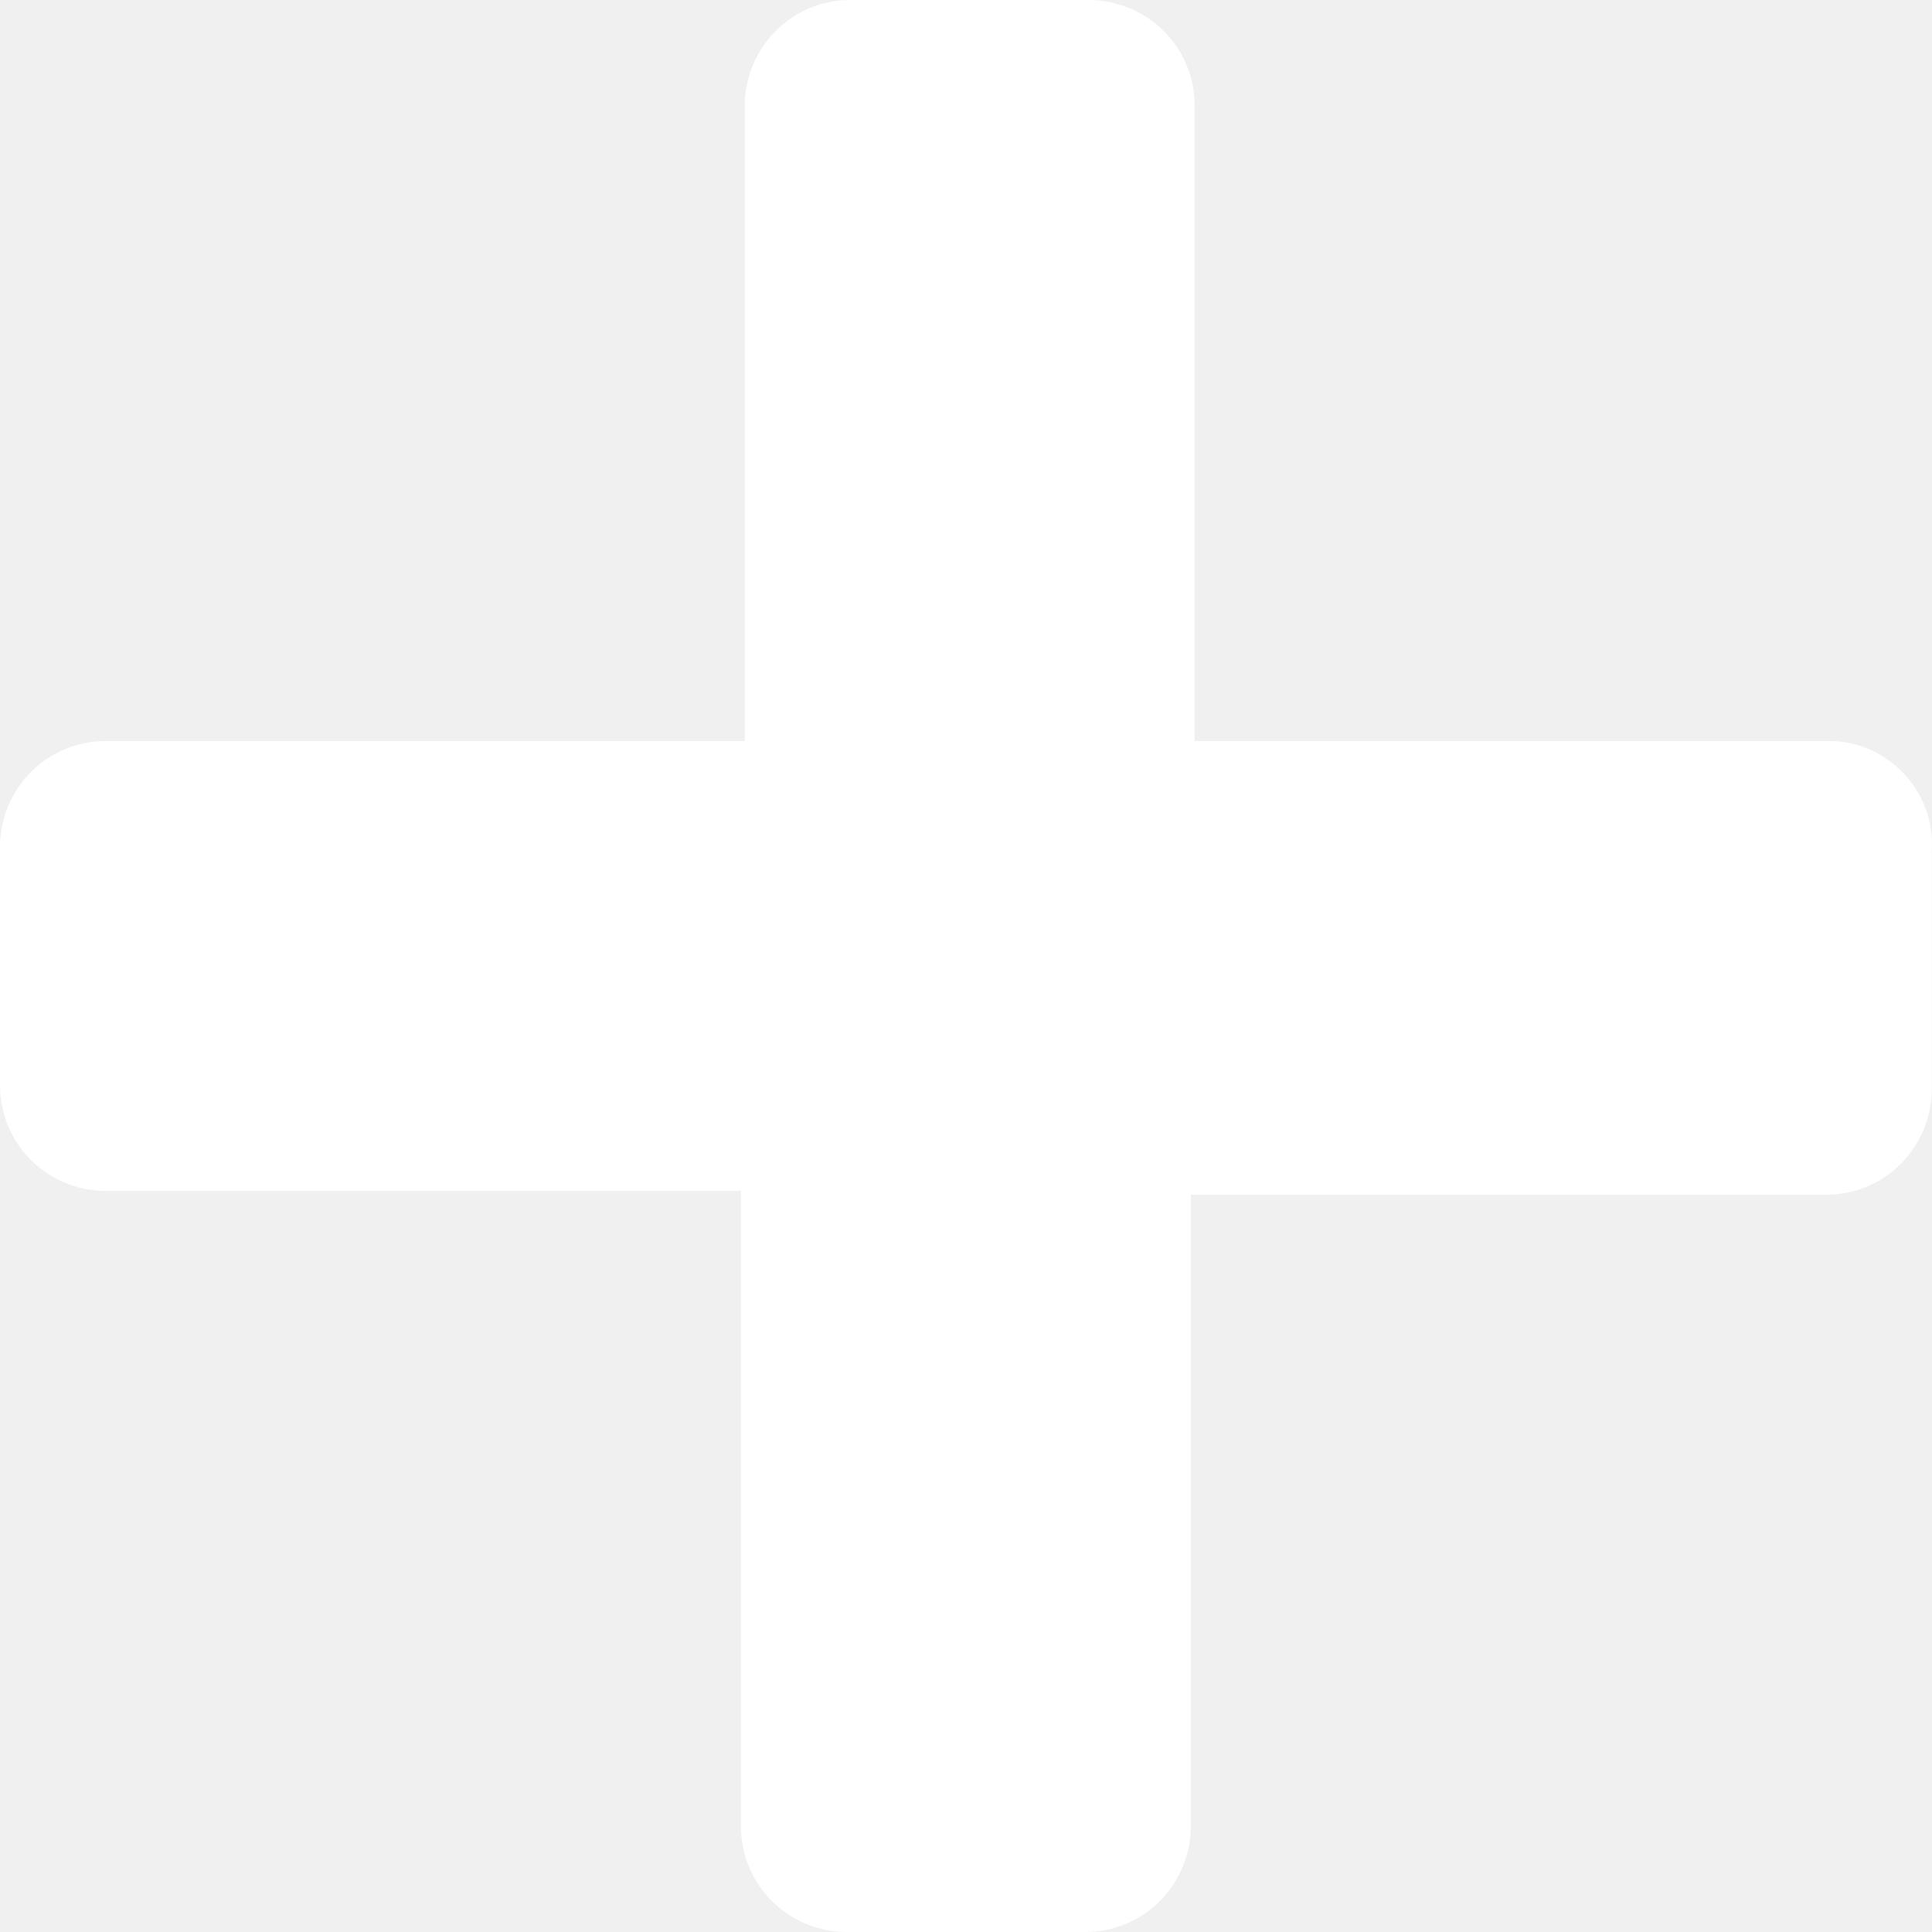
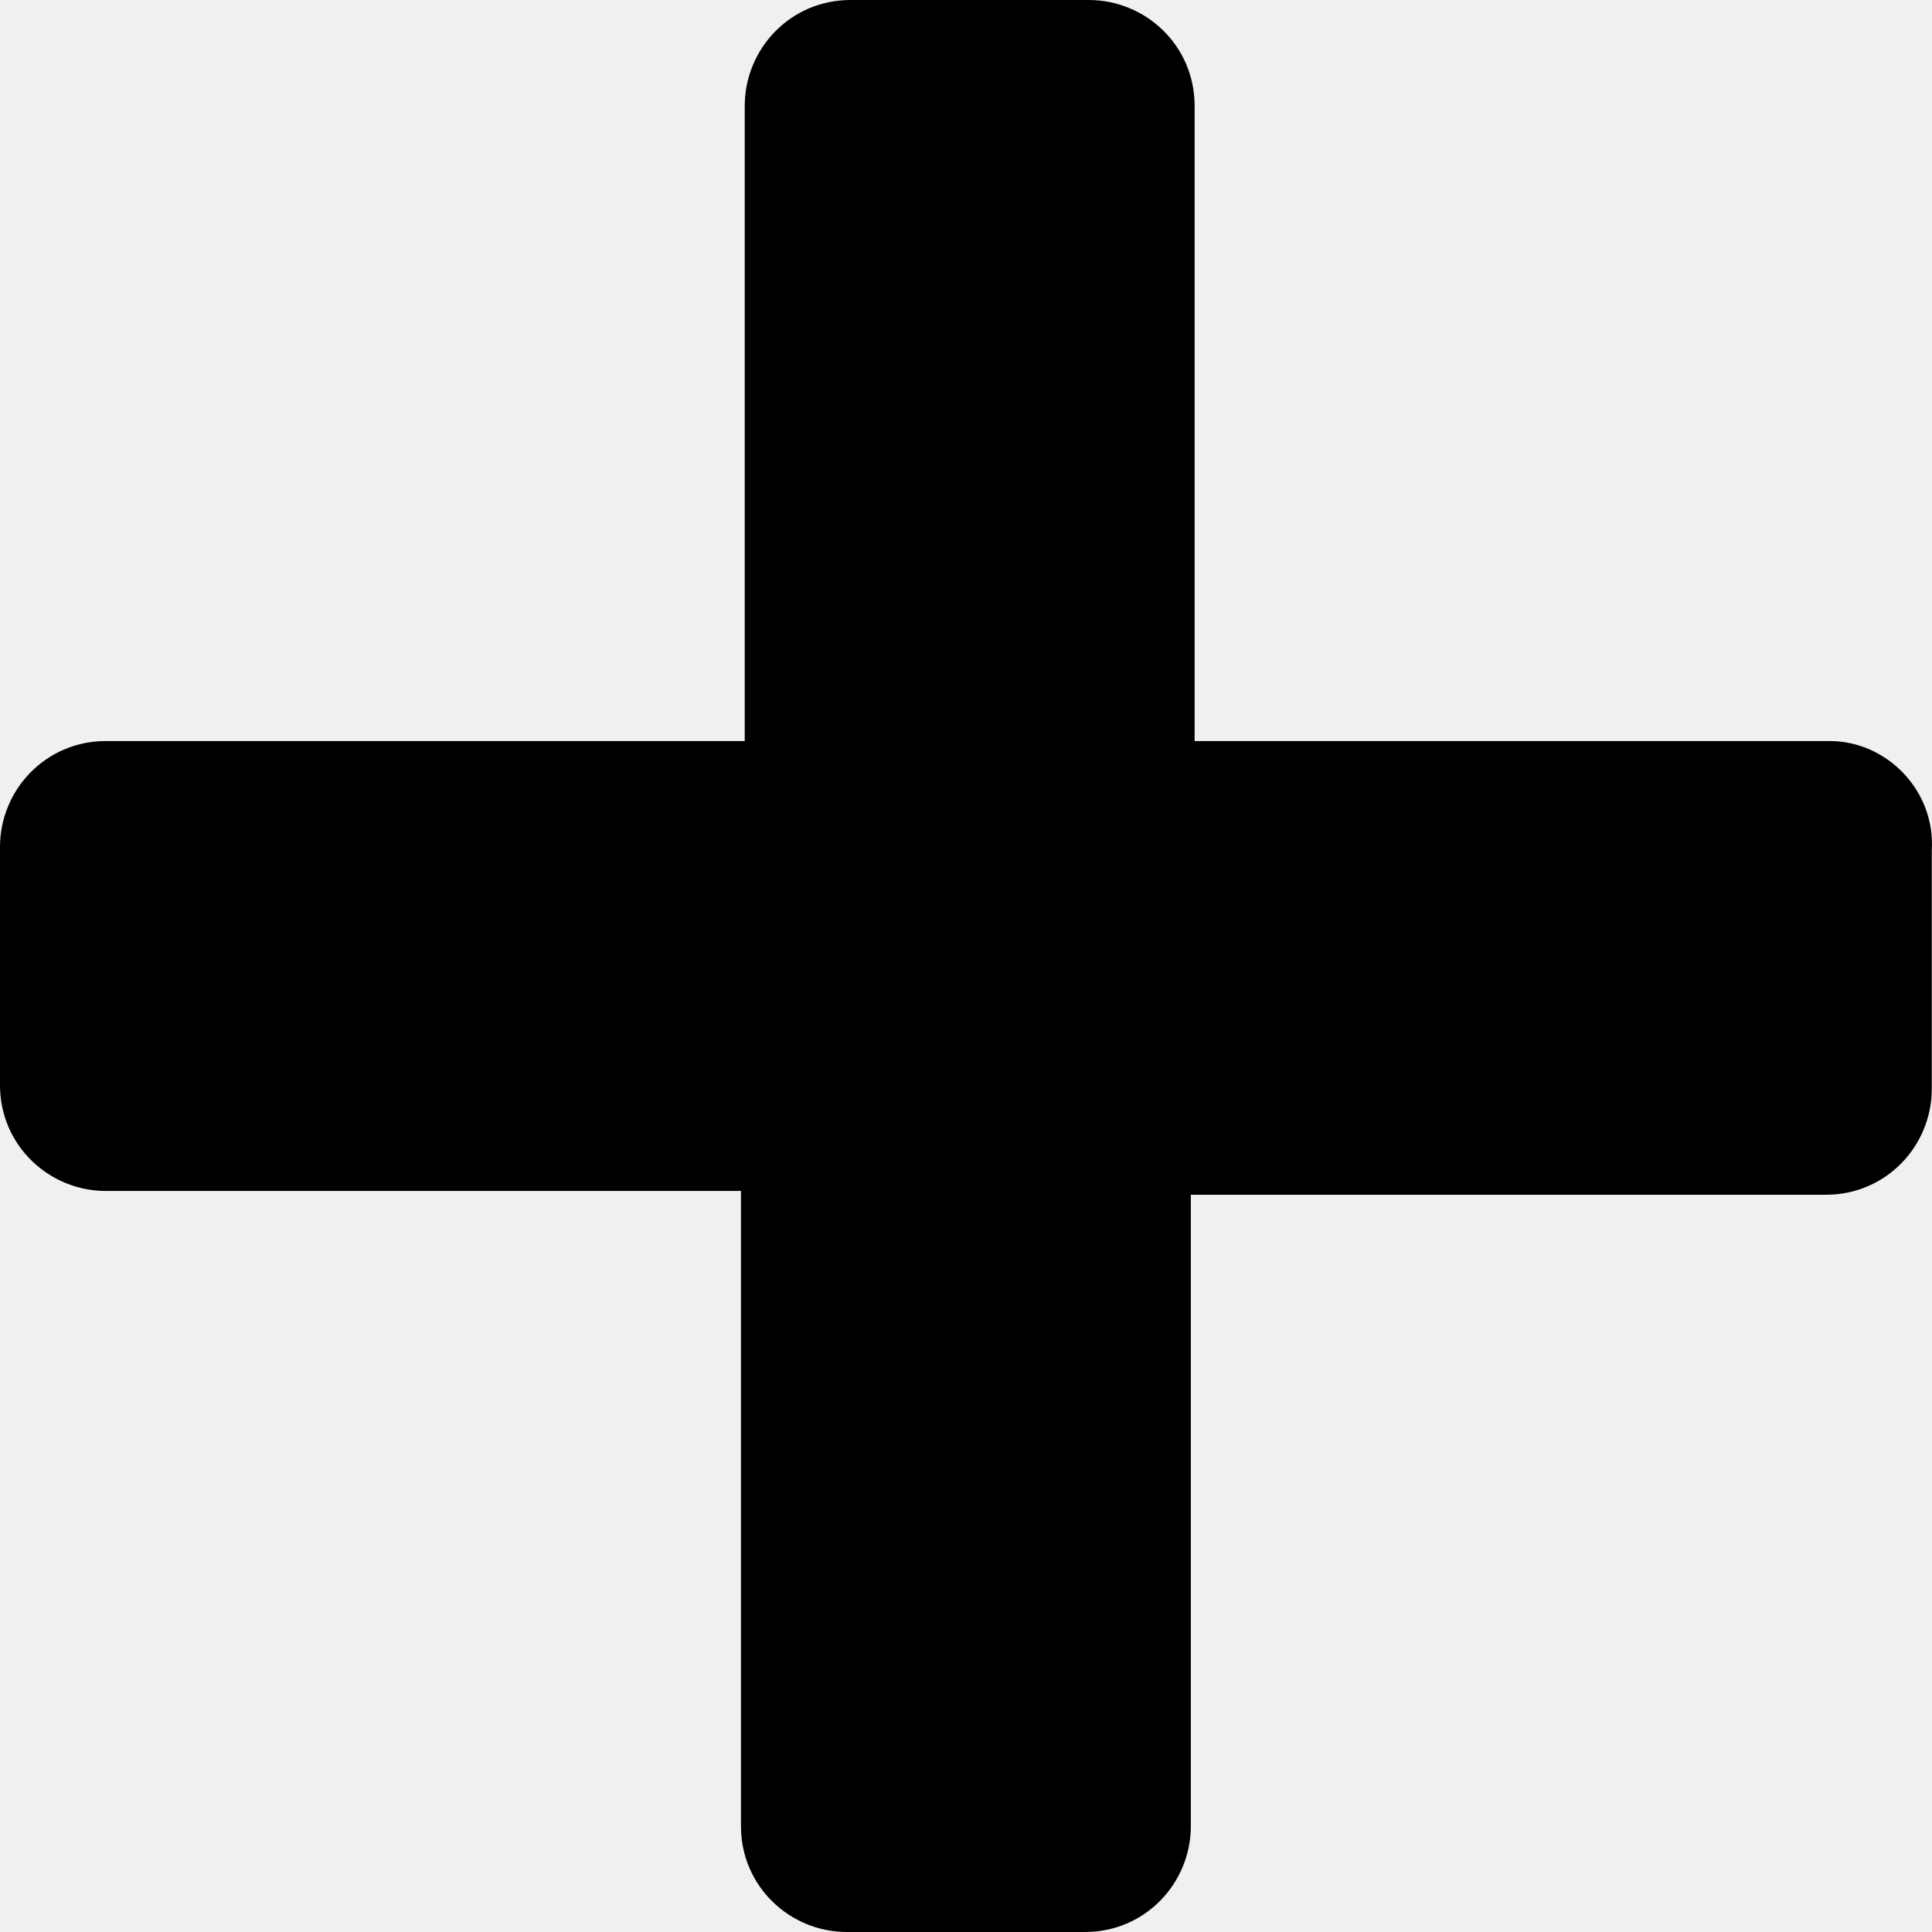
<svg xmlns="http://www.w3.org/2000/svg" width="128" height="128" viewBox="0 0 128 128" fill="none">
-   <path d="M121.224 49.096H79.146V7.014C79.146 3.006 75.89 0 72.133 0H56.354C52.347 0 49.341 3.256 49.341 7.014V49.096H7.013C3.006 49.096 0 52.352 0 56.11V71.89C0 75.898 3.256 78.904 7.013 78.904H49.091V120.986C49.091 124.994 52.347 128 56.104 128H71.883C75.89 128 78.896 124.744 78.896 120.986V79.155H120.973C124.981 79.155 127.986 75.898 127.986 72.141V56.36C128.237 52.352 124.981 49.096 121.224 49.096Z" fill="white" />
+   <path d="M121.224 49.096H79.146V7.014C79.146 3.006 75.89 0 72.133 0H56.354C52.347 0 49.341 3.256 49.341 7.014V49.096H7.013C3.006 49.096 0 52.352 0 56.11V71.89C0 75.898 3.256 78.904 7.013 78.904H49.091V120.986C49.091 124.994 52.347 128 56.104 128H71.883C75.89 128 78.896 124.744 78.896 120.986V79.155H120.973C124.981 79.155 127.986 75.898 127.986 72.141V56.36C128.237 52.352 124.981 49.096 121.224 49.096Z" fill="currentColor" />
</svg>
